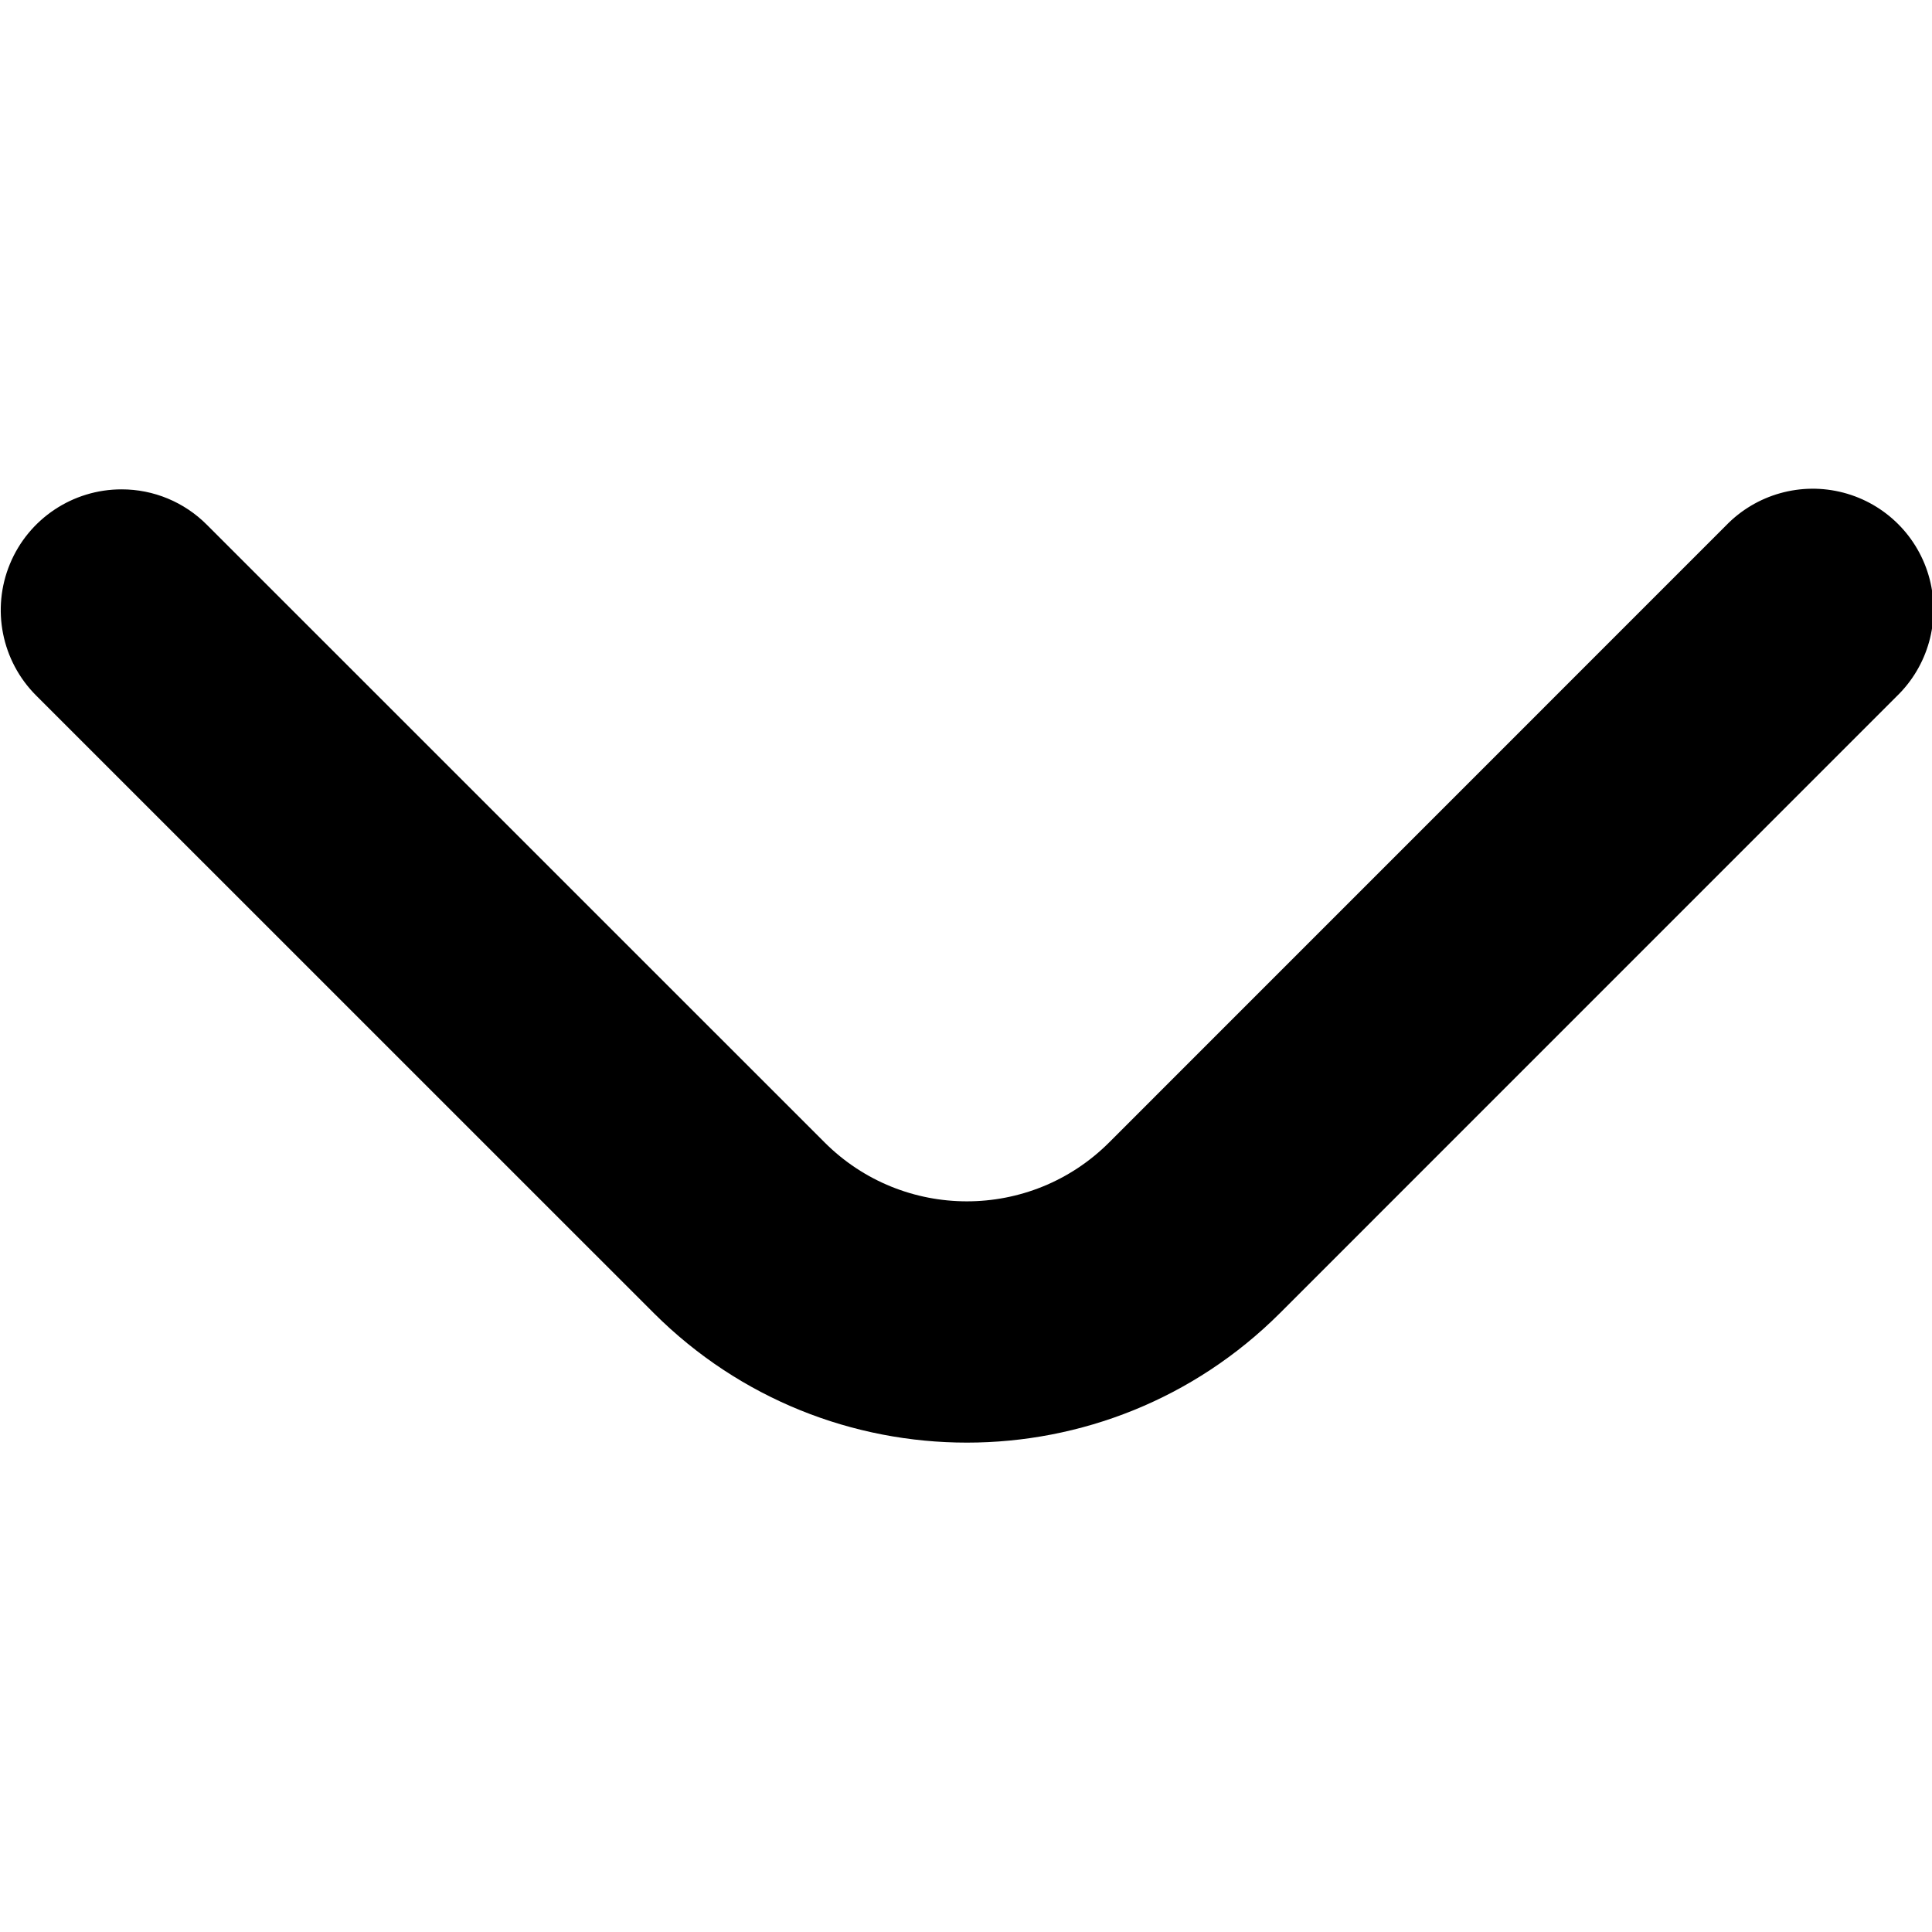
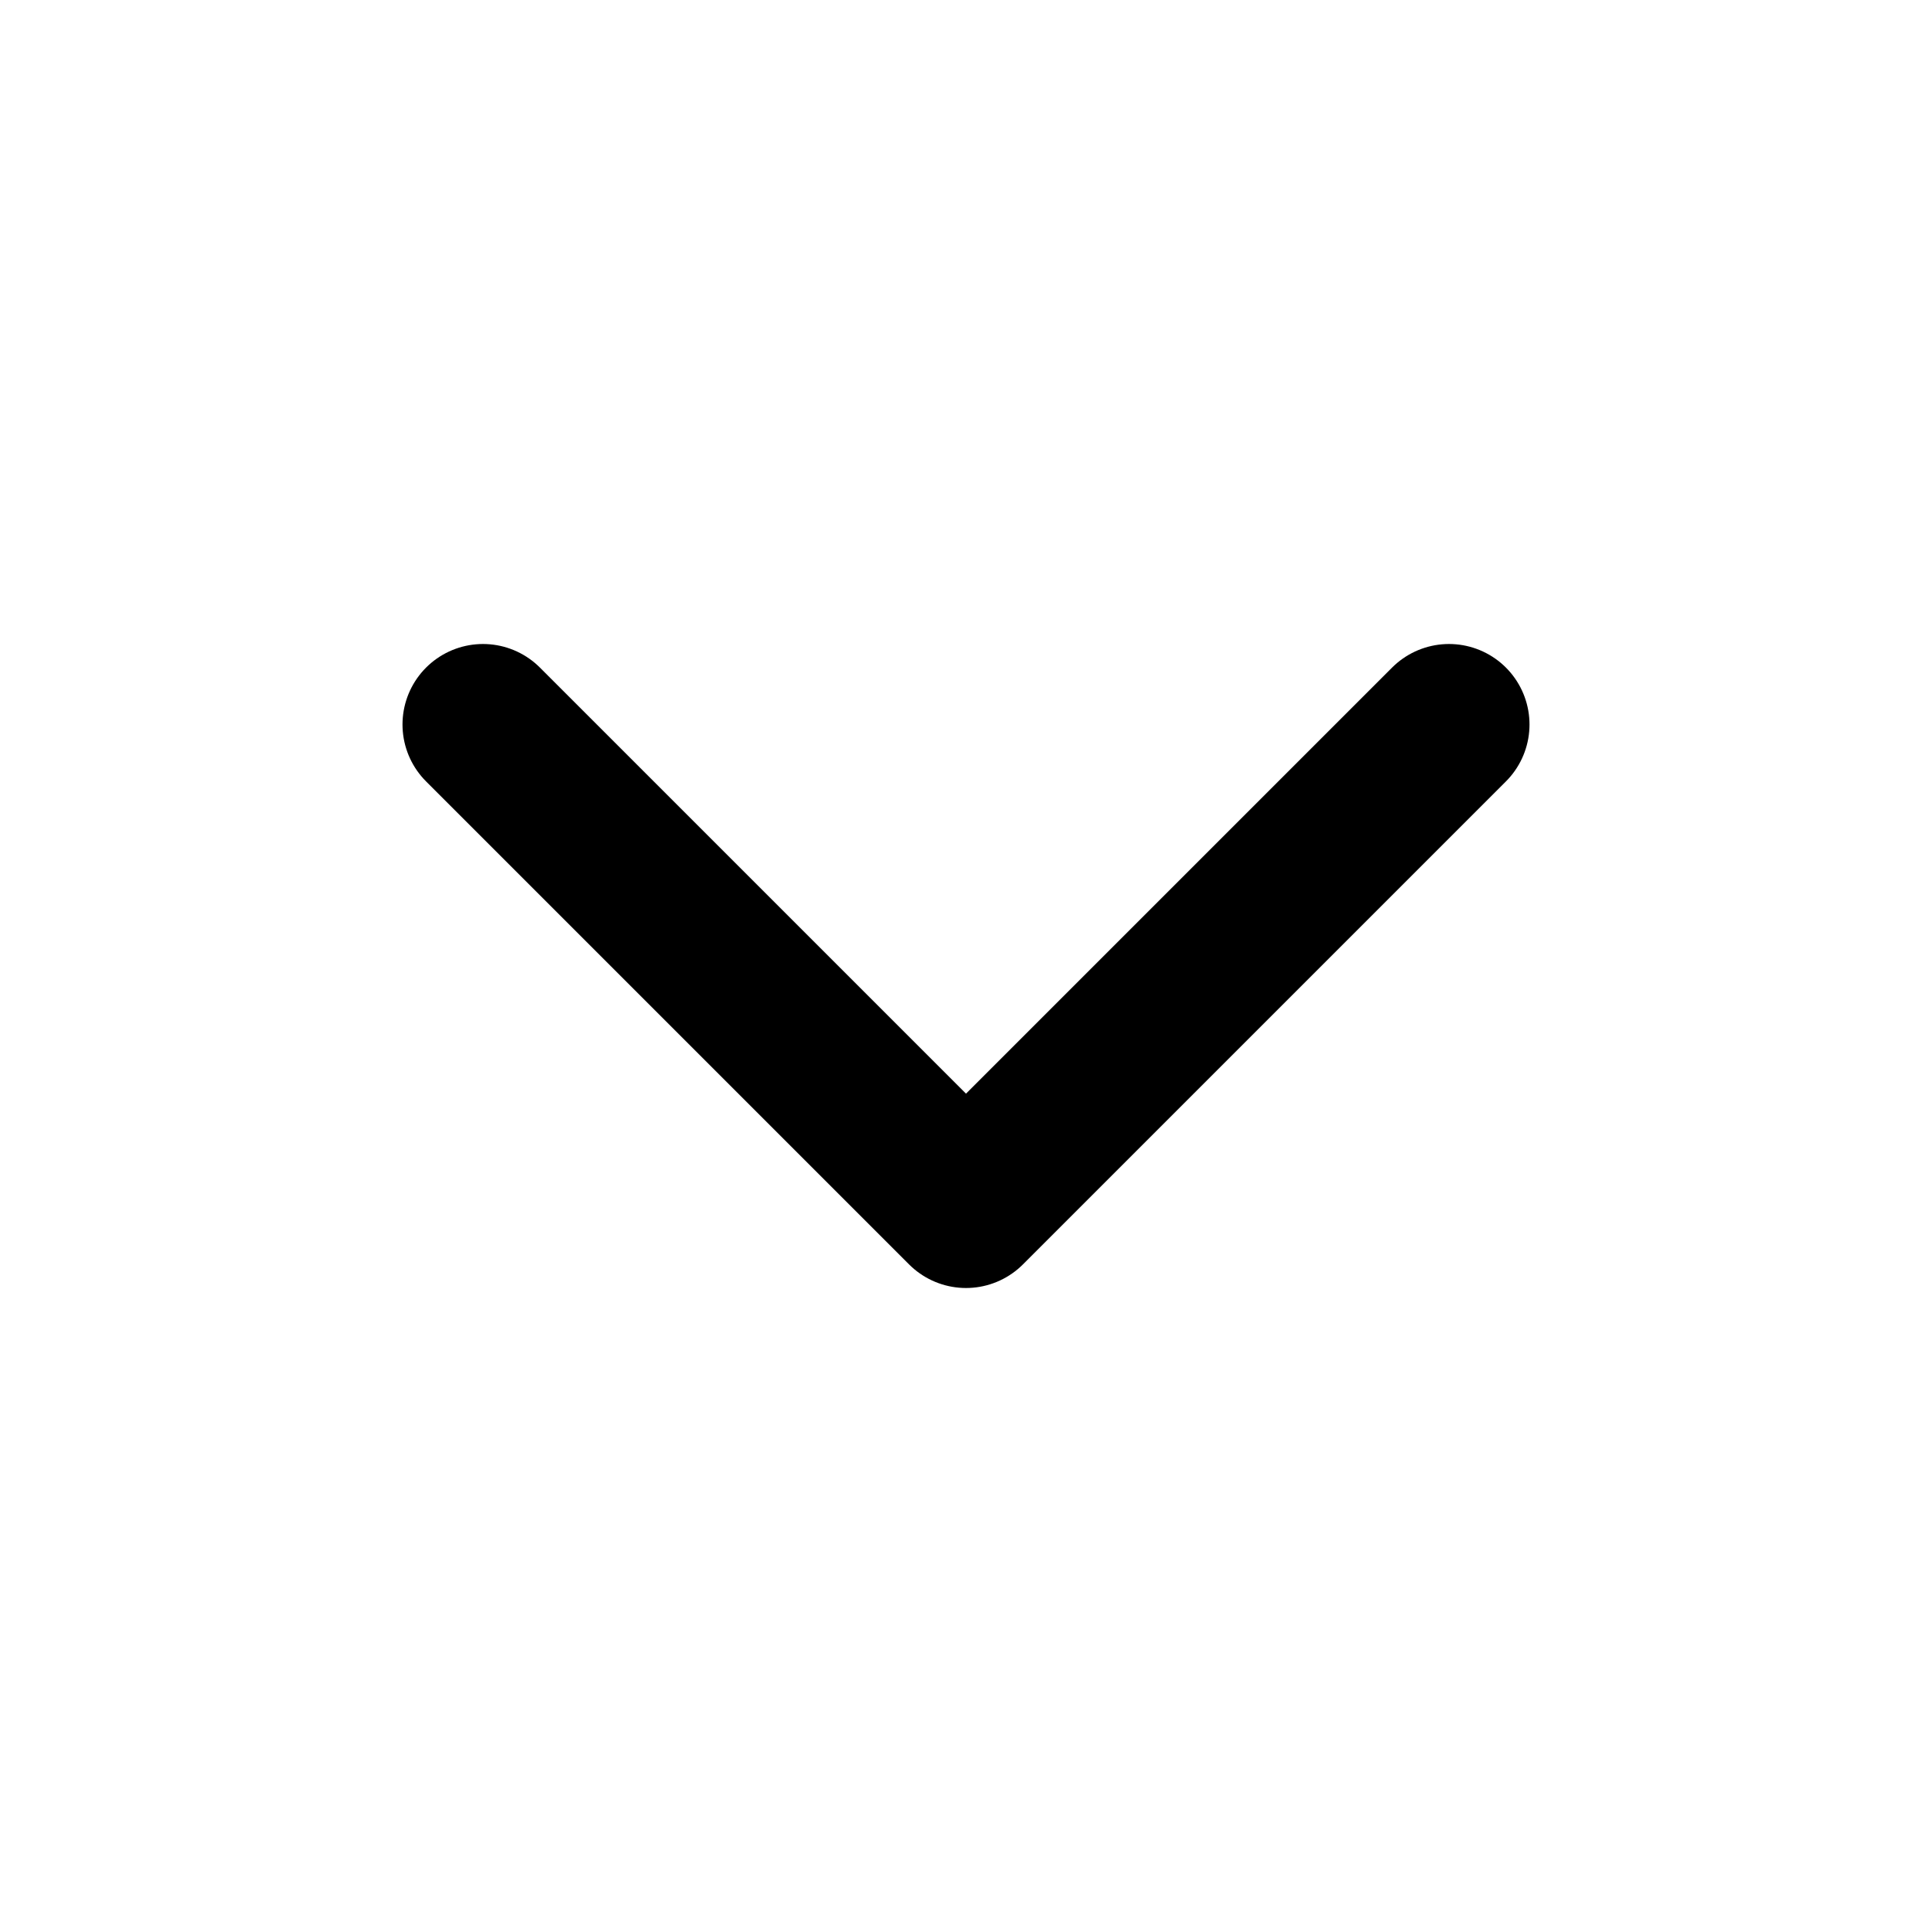
- <svg xmlns="http://www.w3.org/2000/svg" id="Bold" viewBox="0 0 24 24" width="512" height="512">
-   <path d="M1.51,6.079a1.492,1.492,0,0,1,1.06.44l7.673,7.672a2.5,2.5,0,0,0,3.536,0L21.44,6.529A1.5,1.5,0,1,1,23.561,8.65L15.9,16.312a5.505,5.505,0,0,1-7.778,0L.449,8.64A1.5,1.5,0,0,1,1.51,6.079Z" />
+ <svg xmlns="http://www.w3.org/2000/svg" width="24" height="24" viewBox="0 0 24 24" fill="none" stroke="currentColor" stroke-width="2" stroke-linecap="round" stroke-linejoin="round" class="feather feather-chevron-down">
+   <polyline points="6 9 12 15 18 9" />
</svg>
